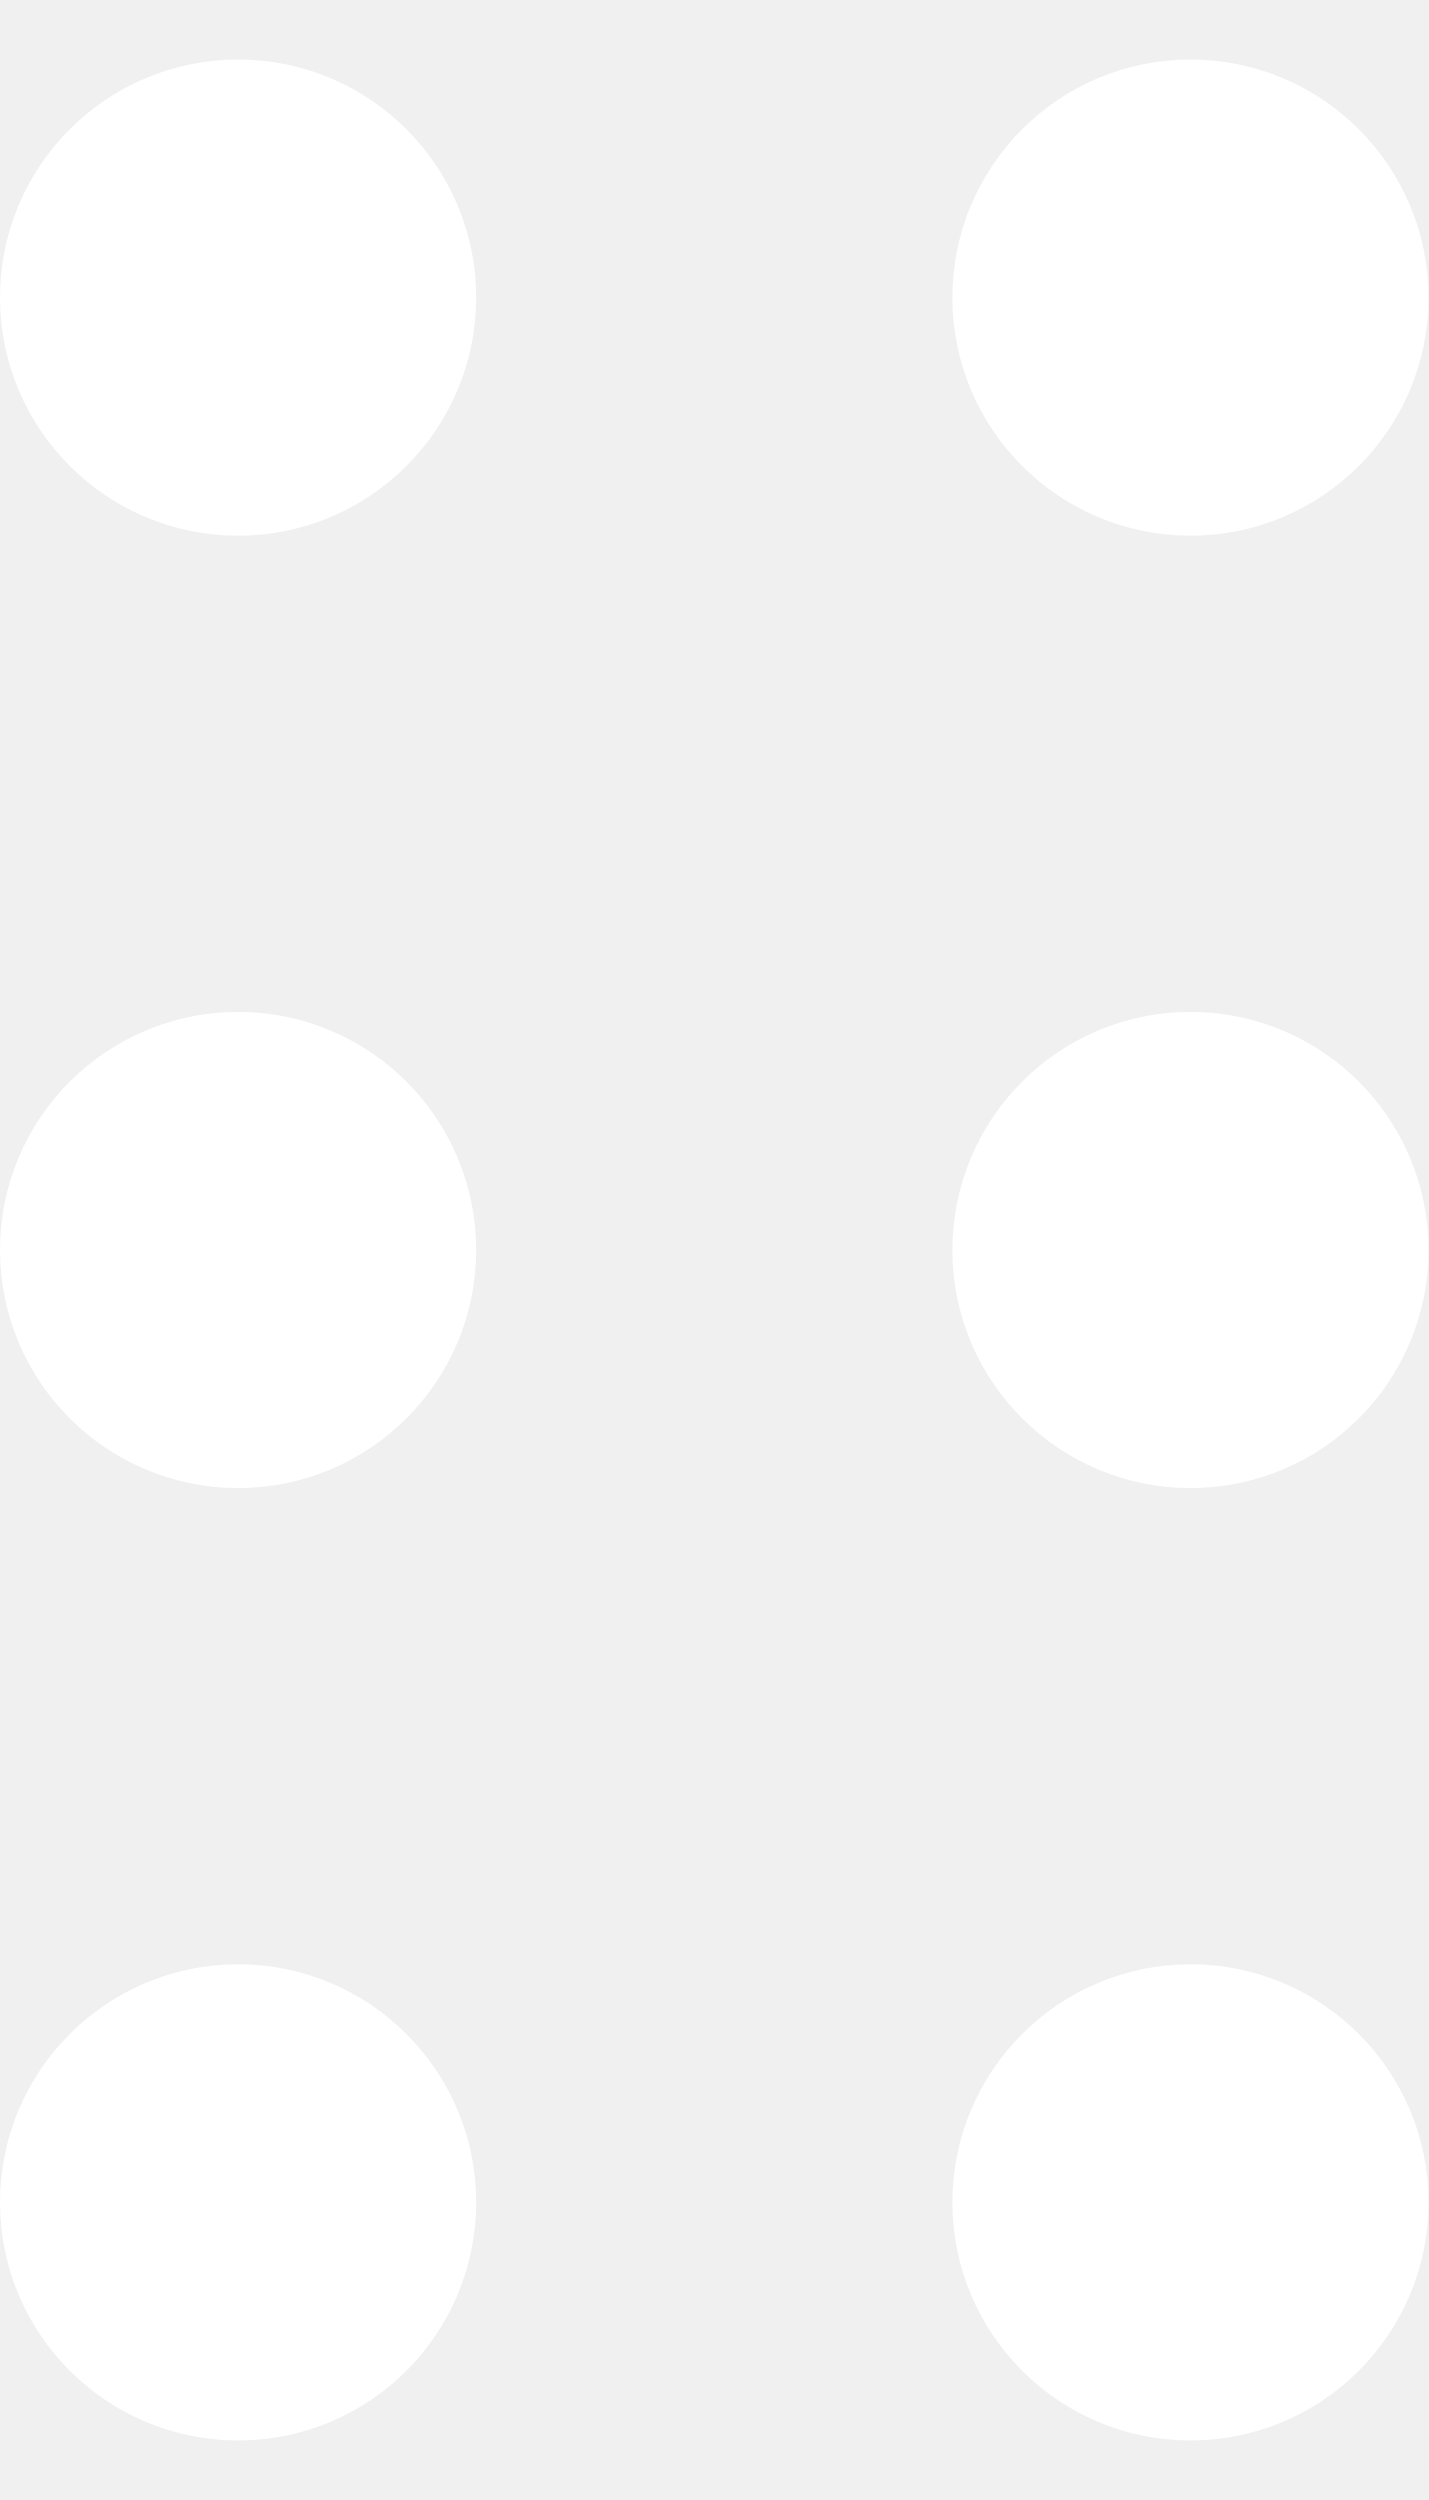
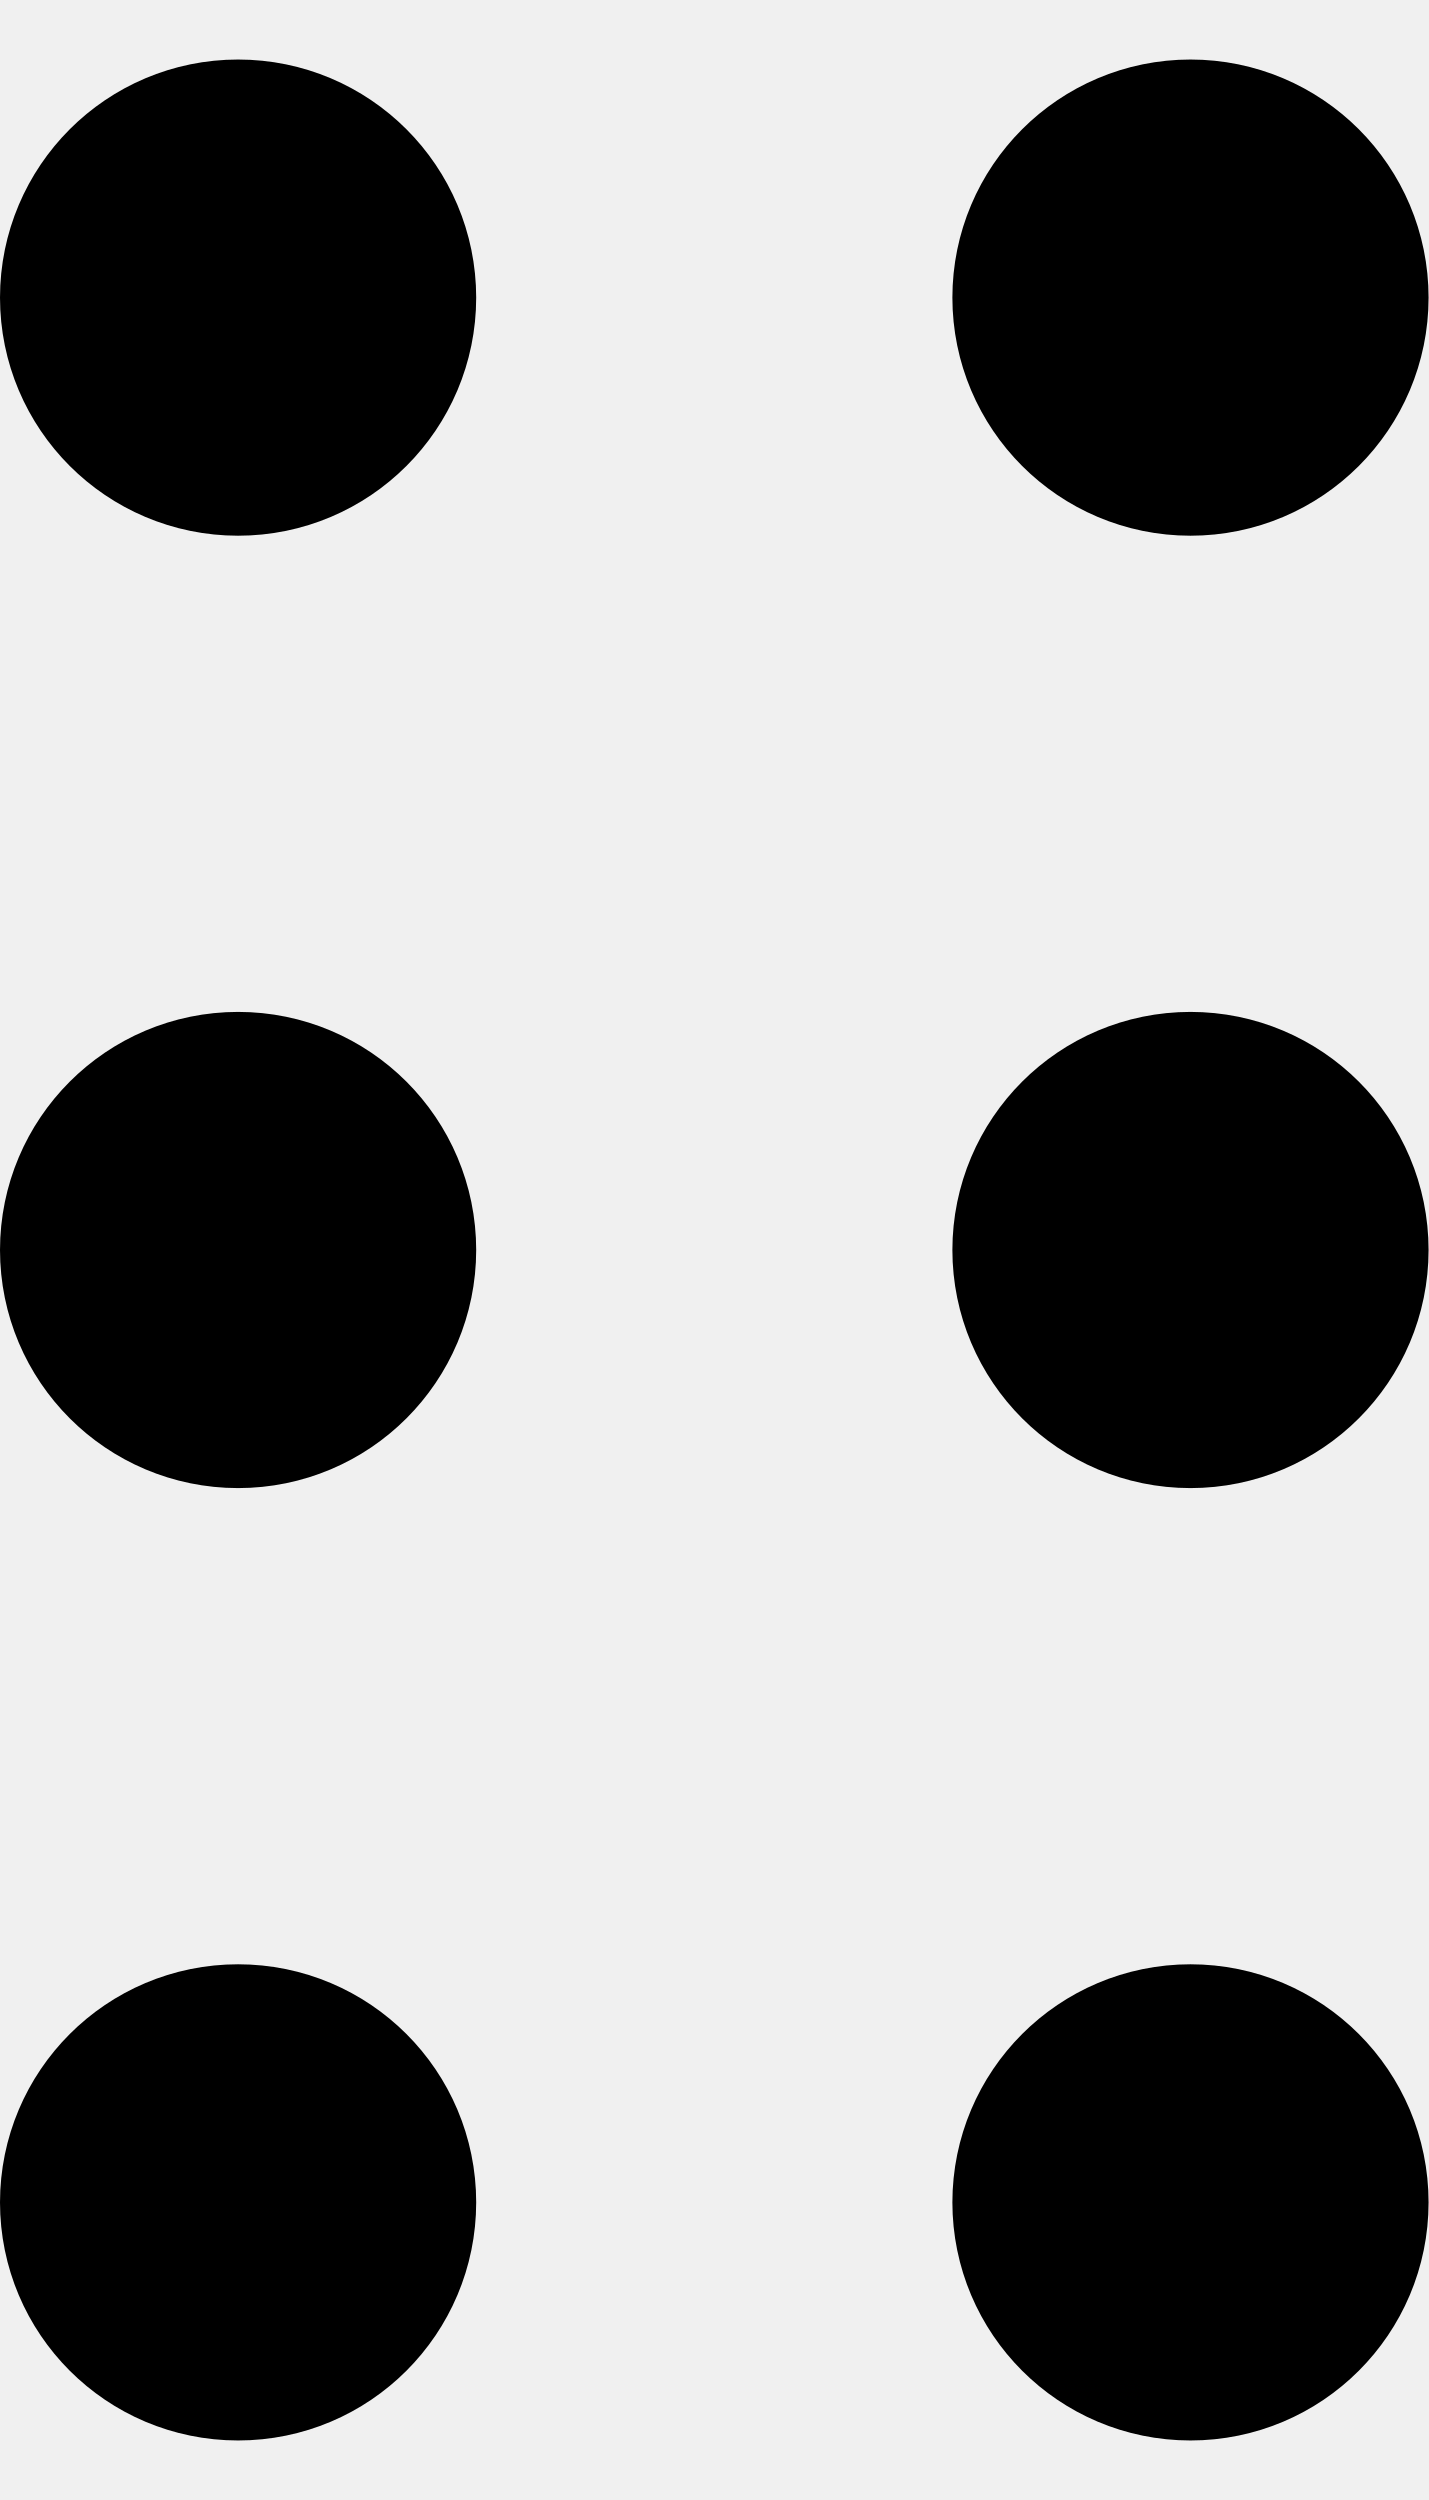
- <svg xmlns="http://www.w3.org/2000/svg" width="12" height="21" viewBox="0 0 12 21" fill="none">
-   <path d="M2 3.5C2.552 3.5 3 3.052 3 2.5C3 1.948 2.552 1.5 2 1.5C1.448 1.5 1 1.948 1 2.5C1 3.052 1.448 3.5 2 3.5Z" stroke="white" stroke-width="2" stroke-linecap="round" stroke-linejoin="round" />
-   <path d="M10 3.5C10.552 3.5 11 3.052 11 2.5C11 1.948 10.552 1.5 10 1.5C9.448 1.5 9 1.948 9 2.5C9 3.052 9.448 3.5 10 3.5Z" stroke="white" stroke-width="2" stroke-linecap="round" stroke-linejoin="round" />
-   <path d="M2 11.5C2.552 11.5 3 11.052 3 10.5C3 9.948 2.552 9.5 2 9.5C1.448 9.5 1 9.948 1 10.5C1 11.052 1.448 11.5 2 11.5Z" stroke="white" stroke-width="2" stroke-linecap="round" stroke-linejoin="round" />
-   <path d="M10 11.5C10.552 11.5 11 11.052 11 10.5C11 9.948 10.552 9.5 10 9.5C9.448 9.5 9 9.948 9 10.5C9 11.052 9.448 11.5 10 11.5Z" stroke="white" stroke-width="2" stroke-linecap="round" stroke-linejoin="round" />
-   <path d="M2 19.5C2.552 19.5 3 19.052 3 18.5C3 17.948 2.552 17.5 2 17.5C1.448 17.5 1 17.948 1 18.5C1 19.052 1.448 19.5 2 19.5Z" stroke="white" stroke-width="2" stroke-linecap="round" stroke-linejoin="round" />
-   <path d="M10 19.5C10.552 19.5 11 19.052 11 18.5C11 17.948 10.552 17.5 10 17.5C9.448 17.5 9 17.948 9 18.5C9 19.052 9.448 19.5 10 19.5Z" stroke="white" stroke-width="2" stroke-linecap="round" stroke-linejoin="round" />
+ <svg xmlns="http://www.w3.org/2000/svg" width="12" height="21" viewBox="0 0 12 21" fill="#000">
+   <path d="M2 3.5C2.552 3.5 3 3.052 3 2.5C3 1.948 2.552 1.5 2 1.5C1.448 1.5 1 1.948 1 2.5C1 3.052 1.448 3.5 2 3.5Z" stroke="#000" stroke-width="2" stroke-linecap="round" stroke-linejoin="round" />
+   <path d="M10 3.5C10.552 3.5 11 3.052 11 2.5C11 1.948 10.552 1.5 10 1.5C9.448 1.5 9 1.948 9 2.5C9 3.052 9.448 3.5 10 3.5Z" stroke="#000" stroke-width="2" stroke-linecap="round" stroke-linejoin="round" />
+   <path d="M2 11.5C2.552 11.5 3 11.052 3 10.5C3 9.948 2.552 9.5 2 9.5C1.448 9.5 1 9.948 1 10.5C1 11.052 1.448 11.5 2 11.5Z" stroke="#000" stroke-width="2" stroke-linecap="round" stroke-linejoin="round" />
+   <path d="M10 11.5C10.552 11.5 11 11.052 11 10.5C11 9.948 10.552 9.5 10 9.5C9.448 9.5 9 9.948 9 10.5C9 11.052 9.448 11.5 10 11.5Z" stroke="#000" stroke-width="2" stroke-linecap="round" stroke-linejoin="round" />
+   <path d="M2 19.5C2.552 19.5 3 19.052 3 18.5C3 17.948 2.552 17.5 2 17.5C1.448 17.5 1 17.948 1 18.5C1 19.052 1.448 19.5 2 19.5Z" stroke="#000" stroke-width="2" stroke-linecap="round" stroke-linejoin="round" />
+   <path d="M10 19.5C10.552 19.5 11 19.052 11 18.5C11 17.948 10.552 17.5 10 17.5C9.448 17.5 9 17.948 9 18.5C9 19.052 9.448 19.5 10 19.5Z" stroke="#000" stroke-width="2" stroke-linecap="round" stroke-linejoin="round" />
</svg>
